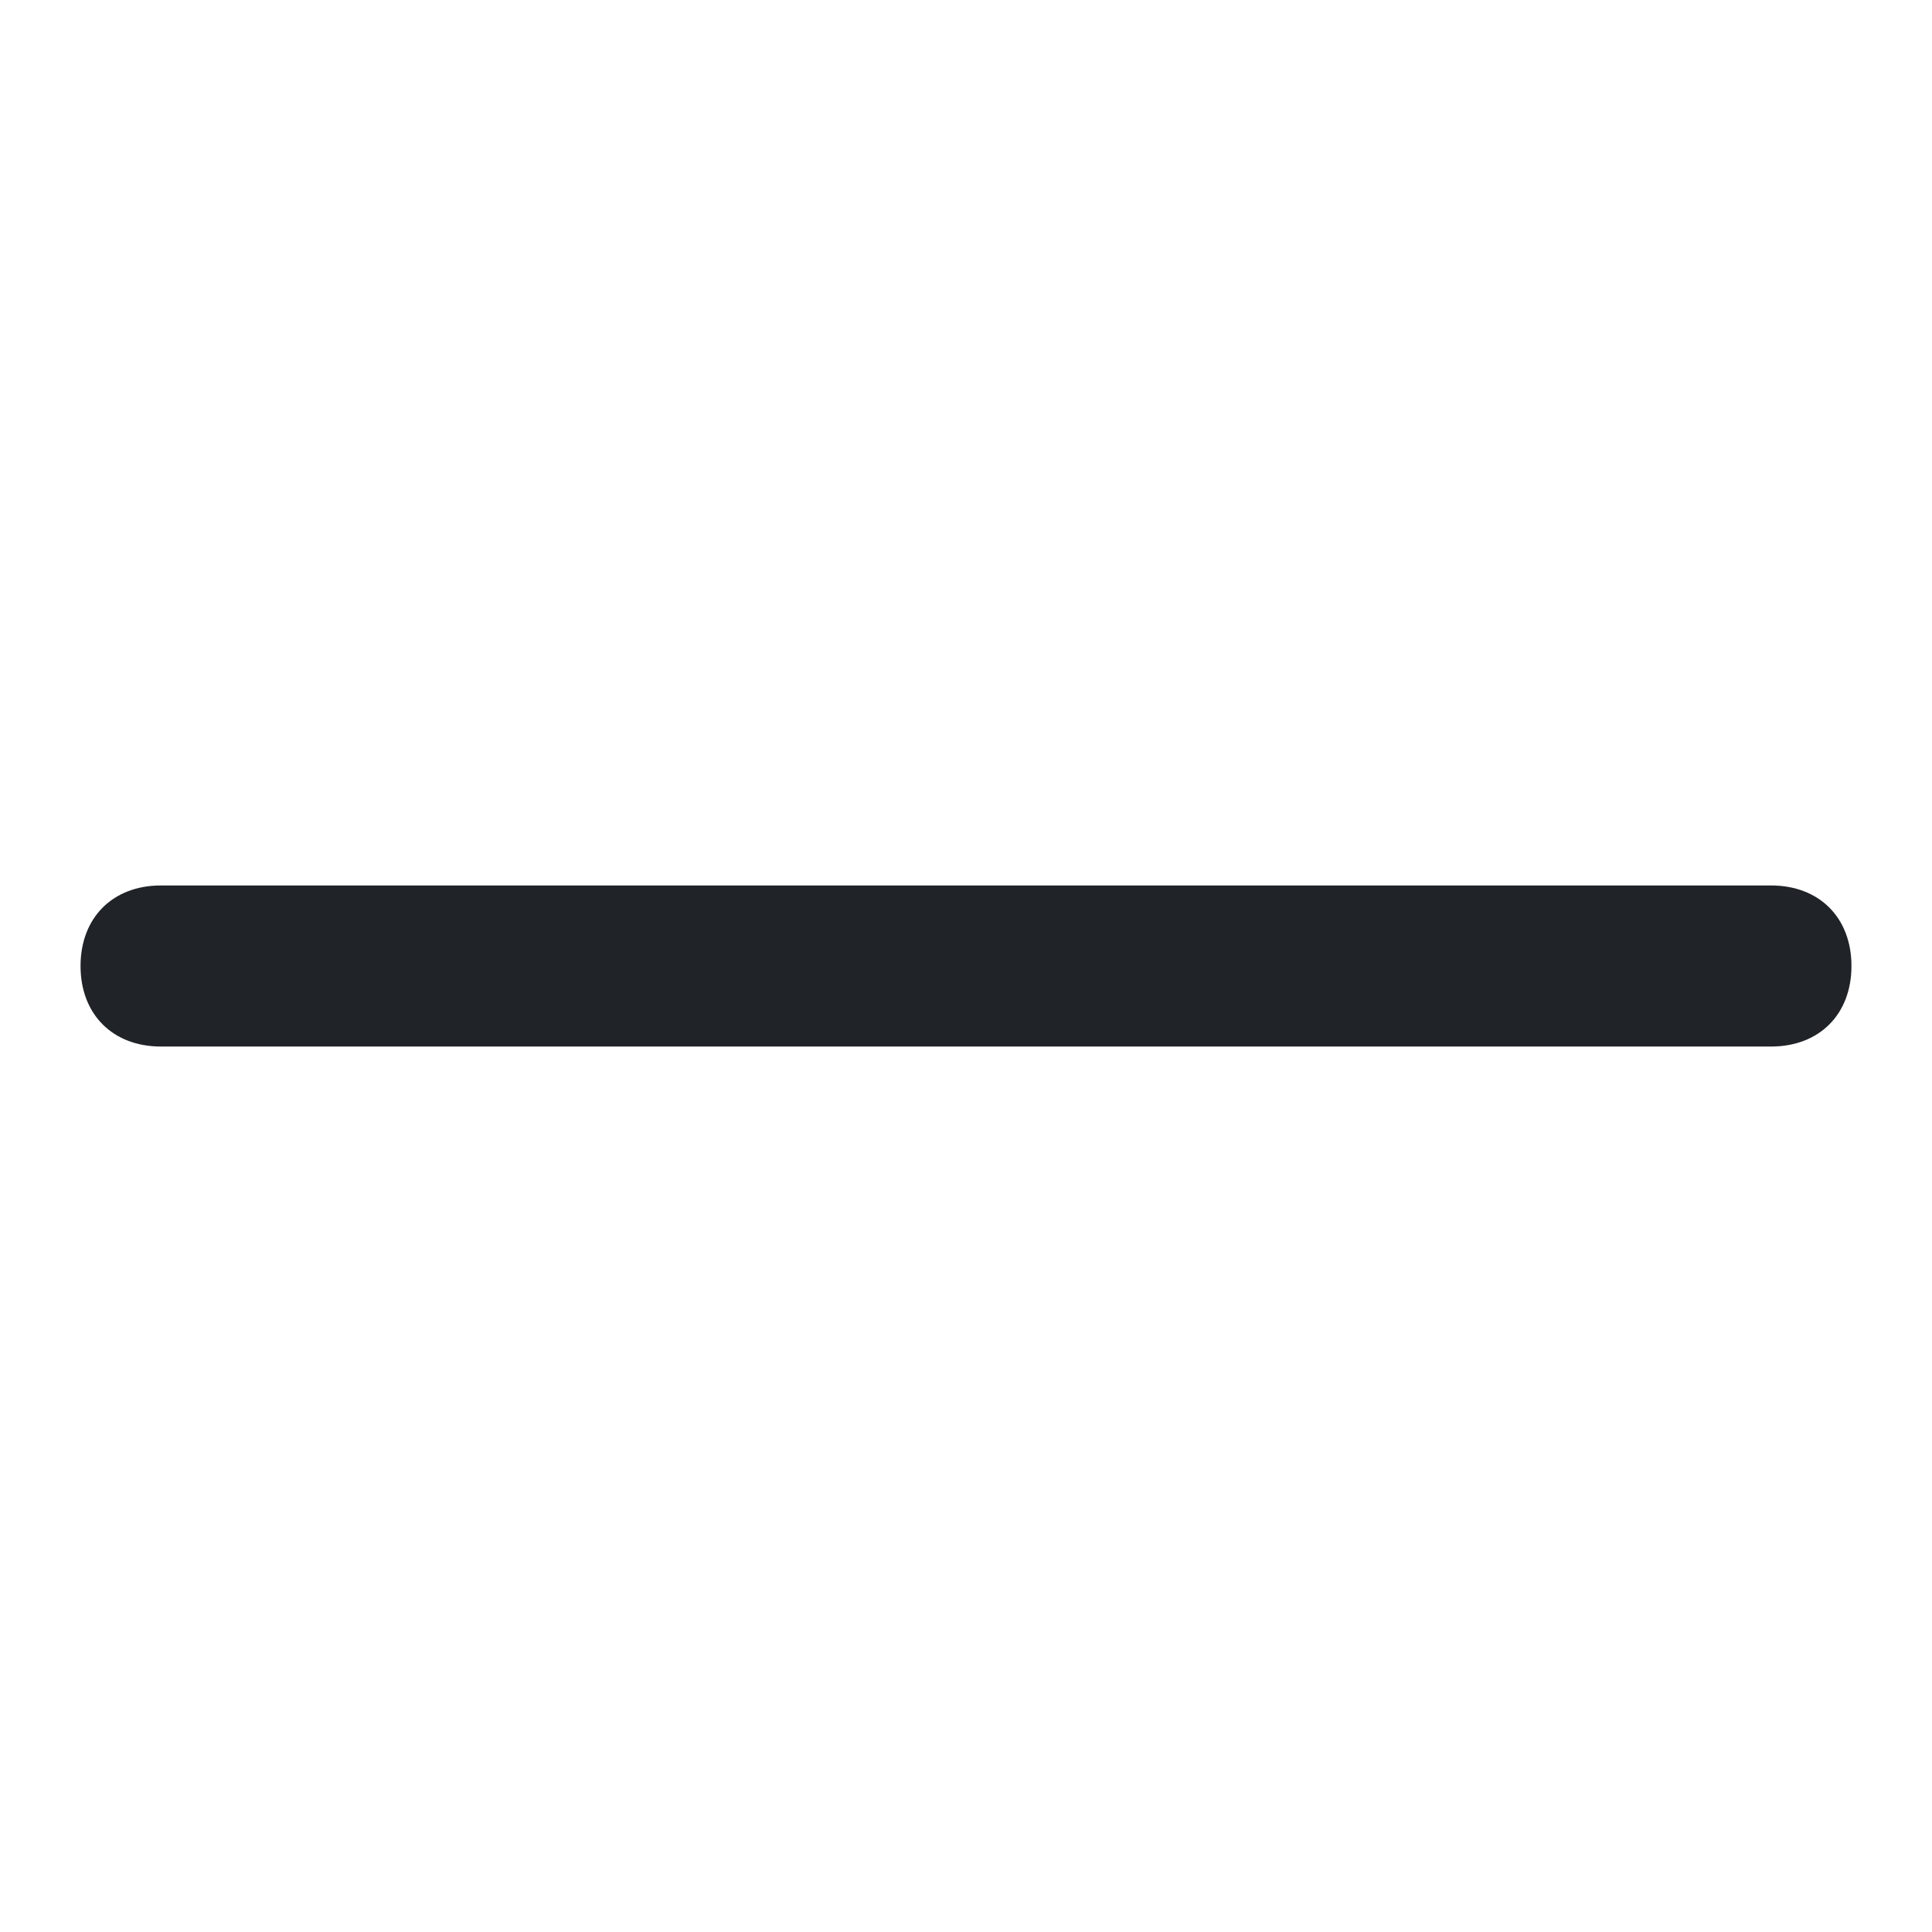
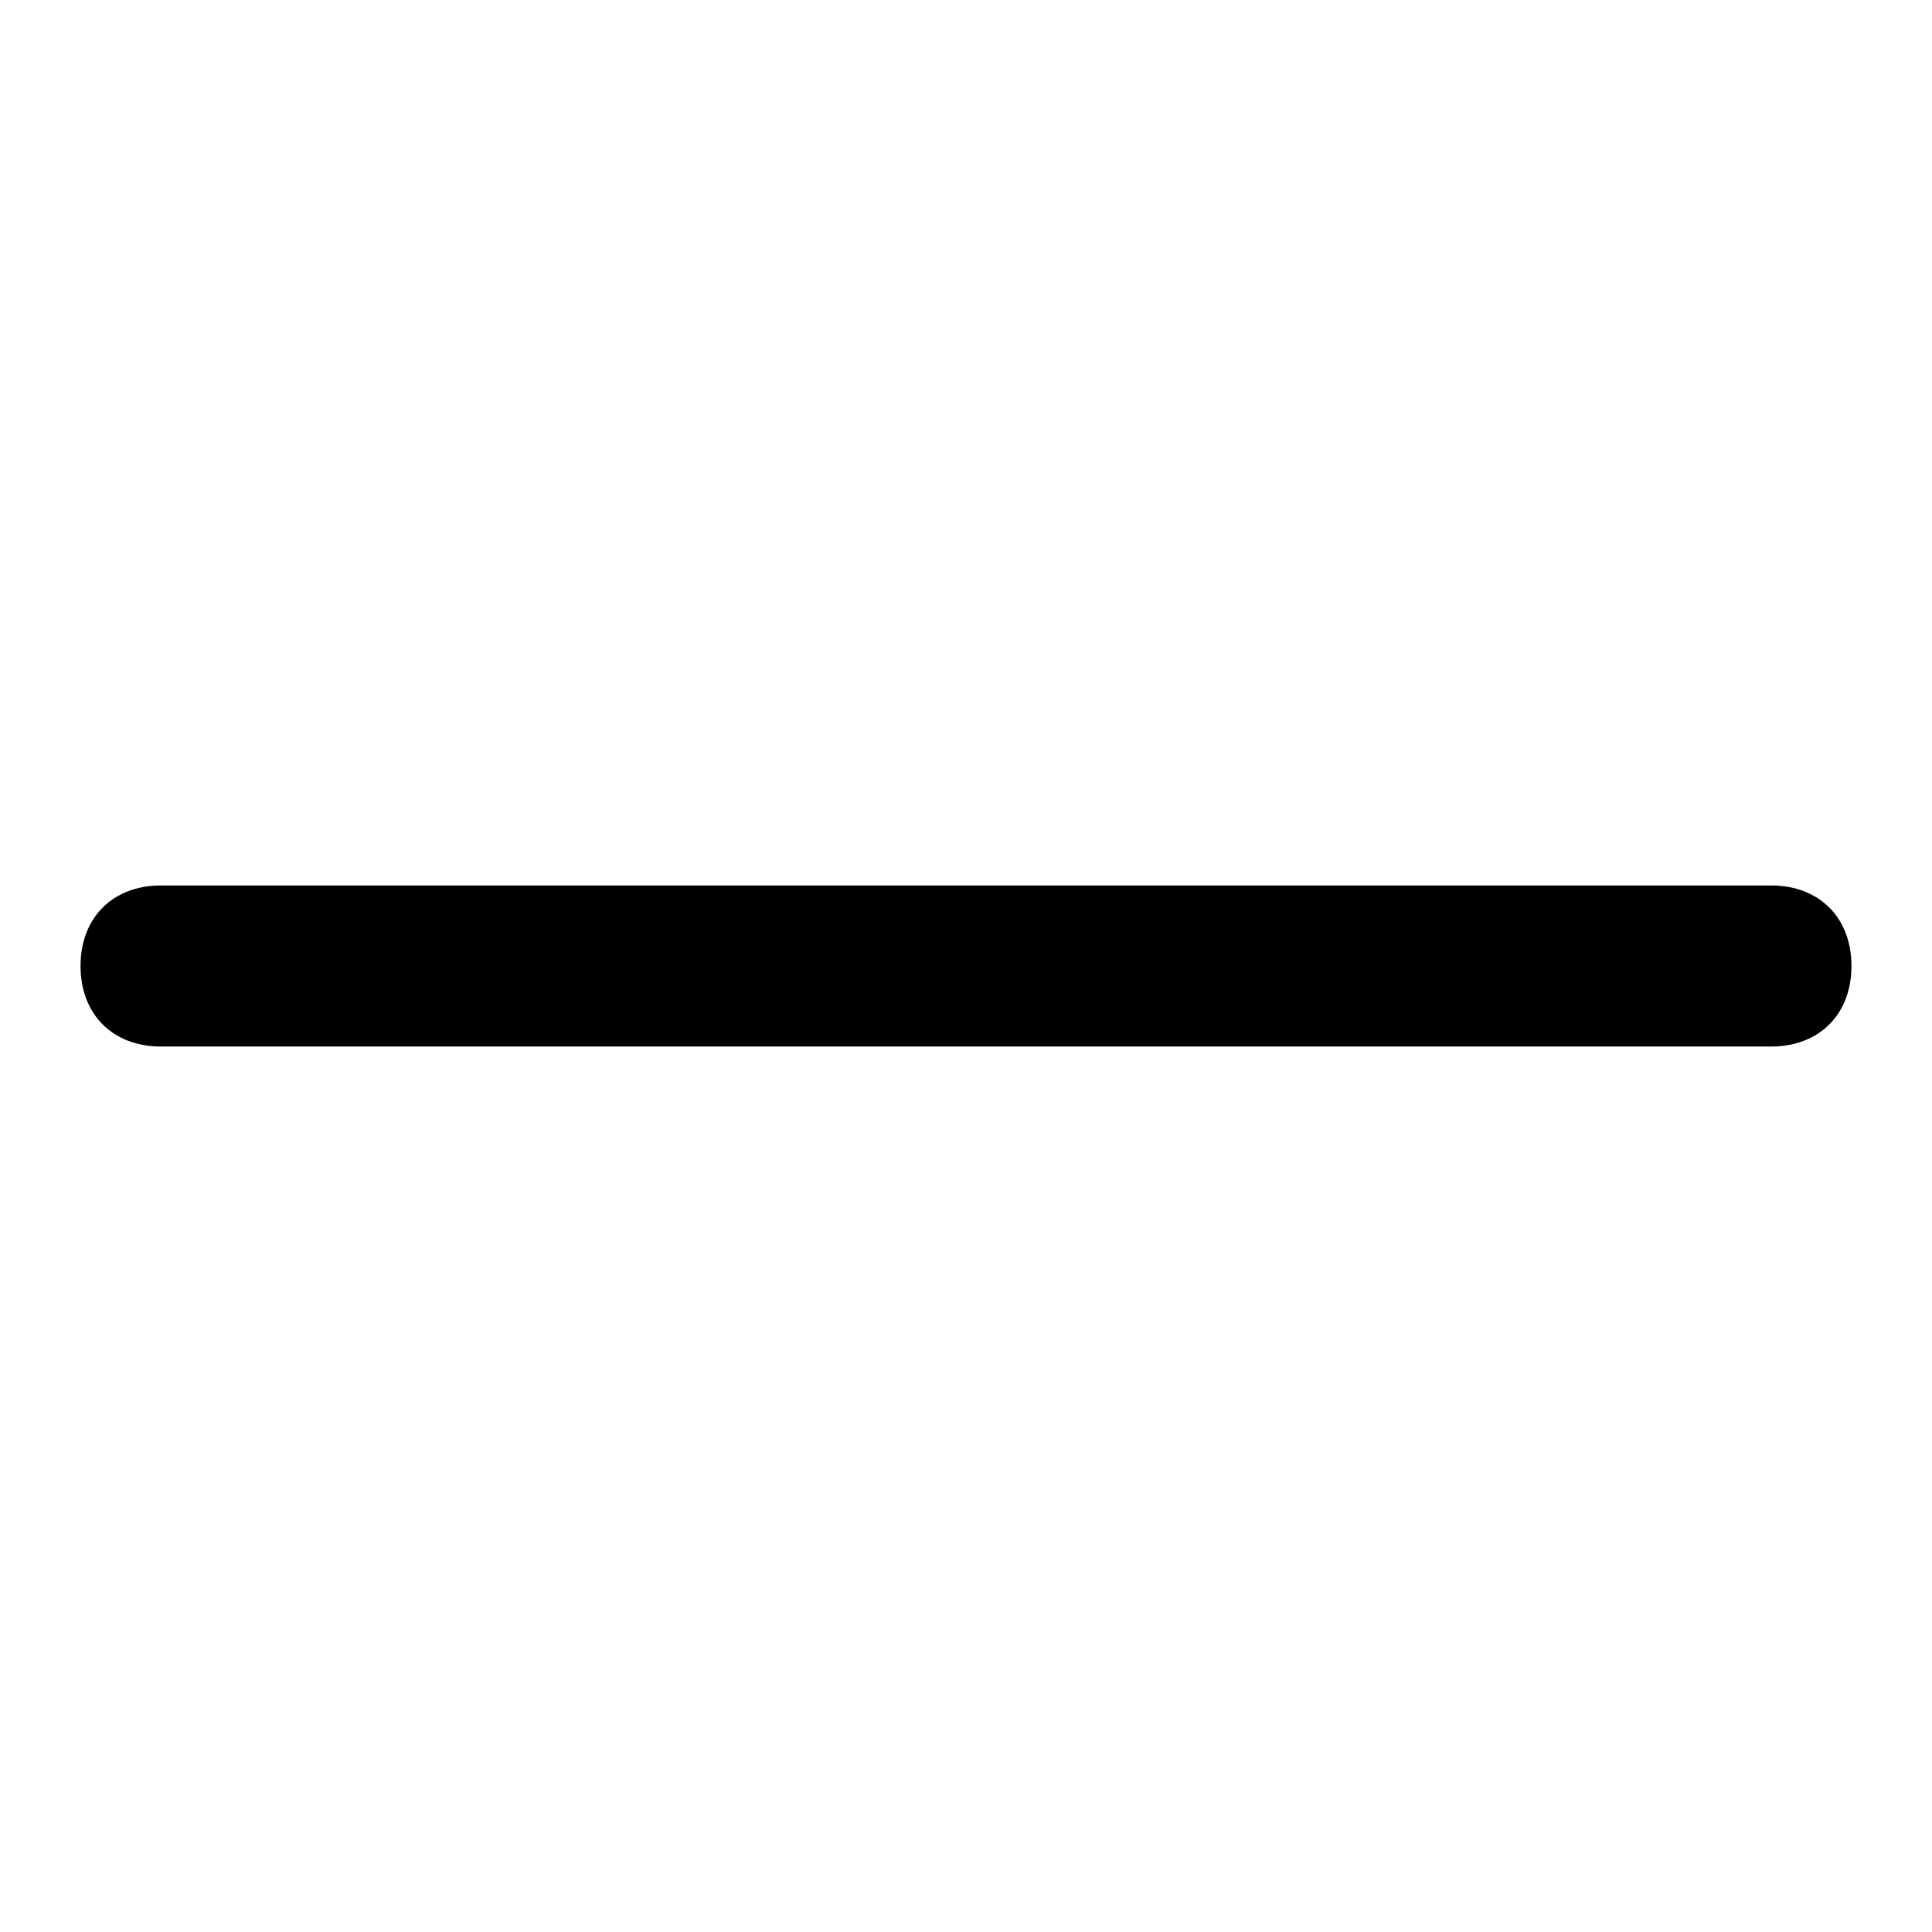
- <svg xmlns="http://www.w3.org/2000/svg" width="16" height="16" viewBox="0 0 16 16" fill="none">
-   <path d="M14.667 7.333H1.333C0.933 7.333 0.667 7.6 0.667 8C0.667 8.4 0.933 8.667 1.333 8.667H14.667C15.067 8.667 15.333 8.4 15.333 8C15.333 7.6 15.067 7.333 14.667 7.333Z" fill="#202327" />
+ <svg xmlns="http://www.w3.org/2000/svg" viewBox="0 0 16 16" class="sageicon">
+   <path d="M14.667 7.333H1.333c-.4 0-.666.267-.666.667s.266.667.666.667h13.334c.4 0 .666-.267.666-.667s-.266-.667-.666-.667Z" />
</svg>
